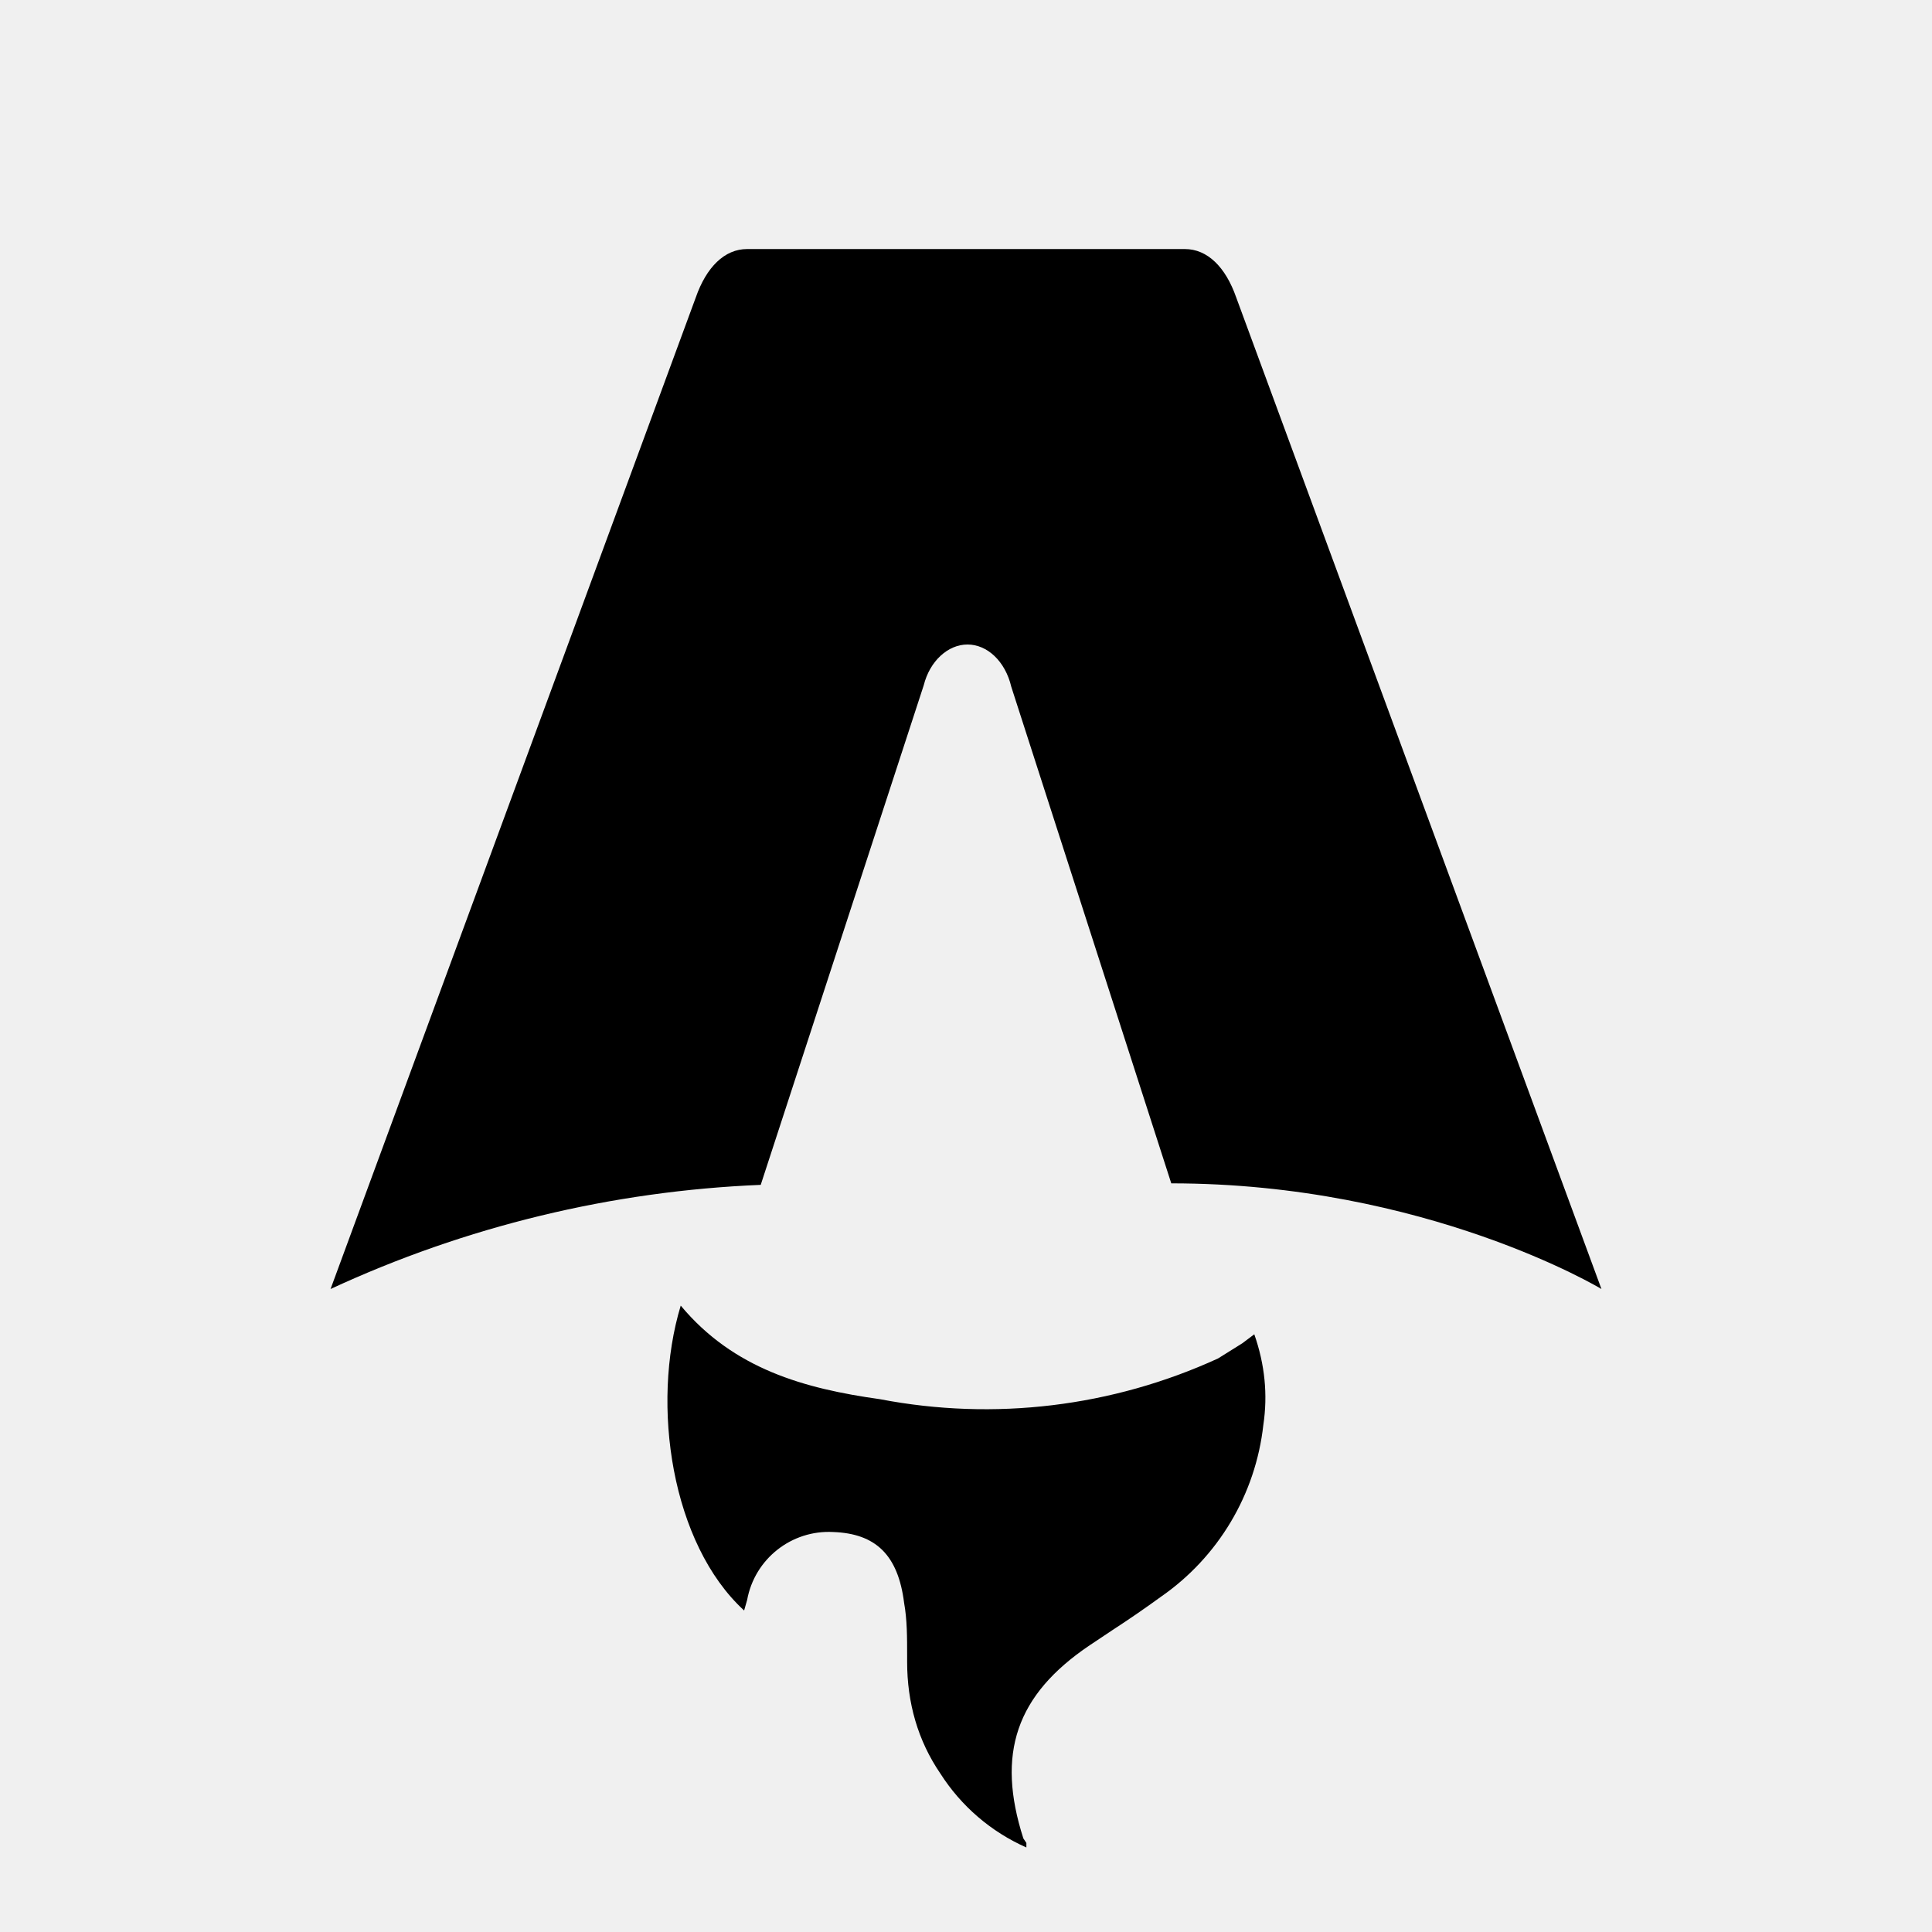
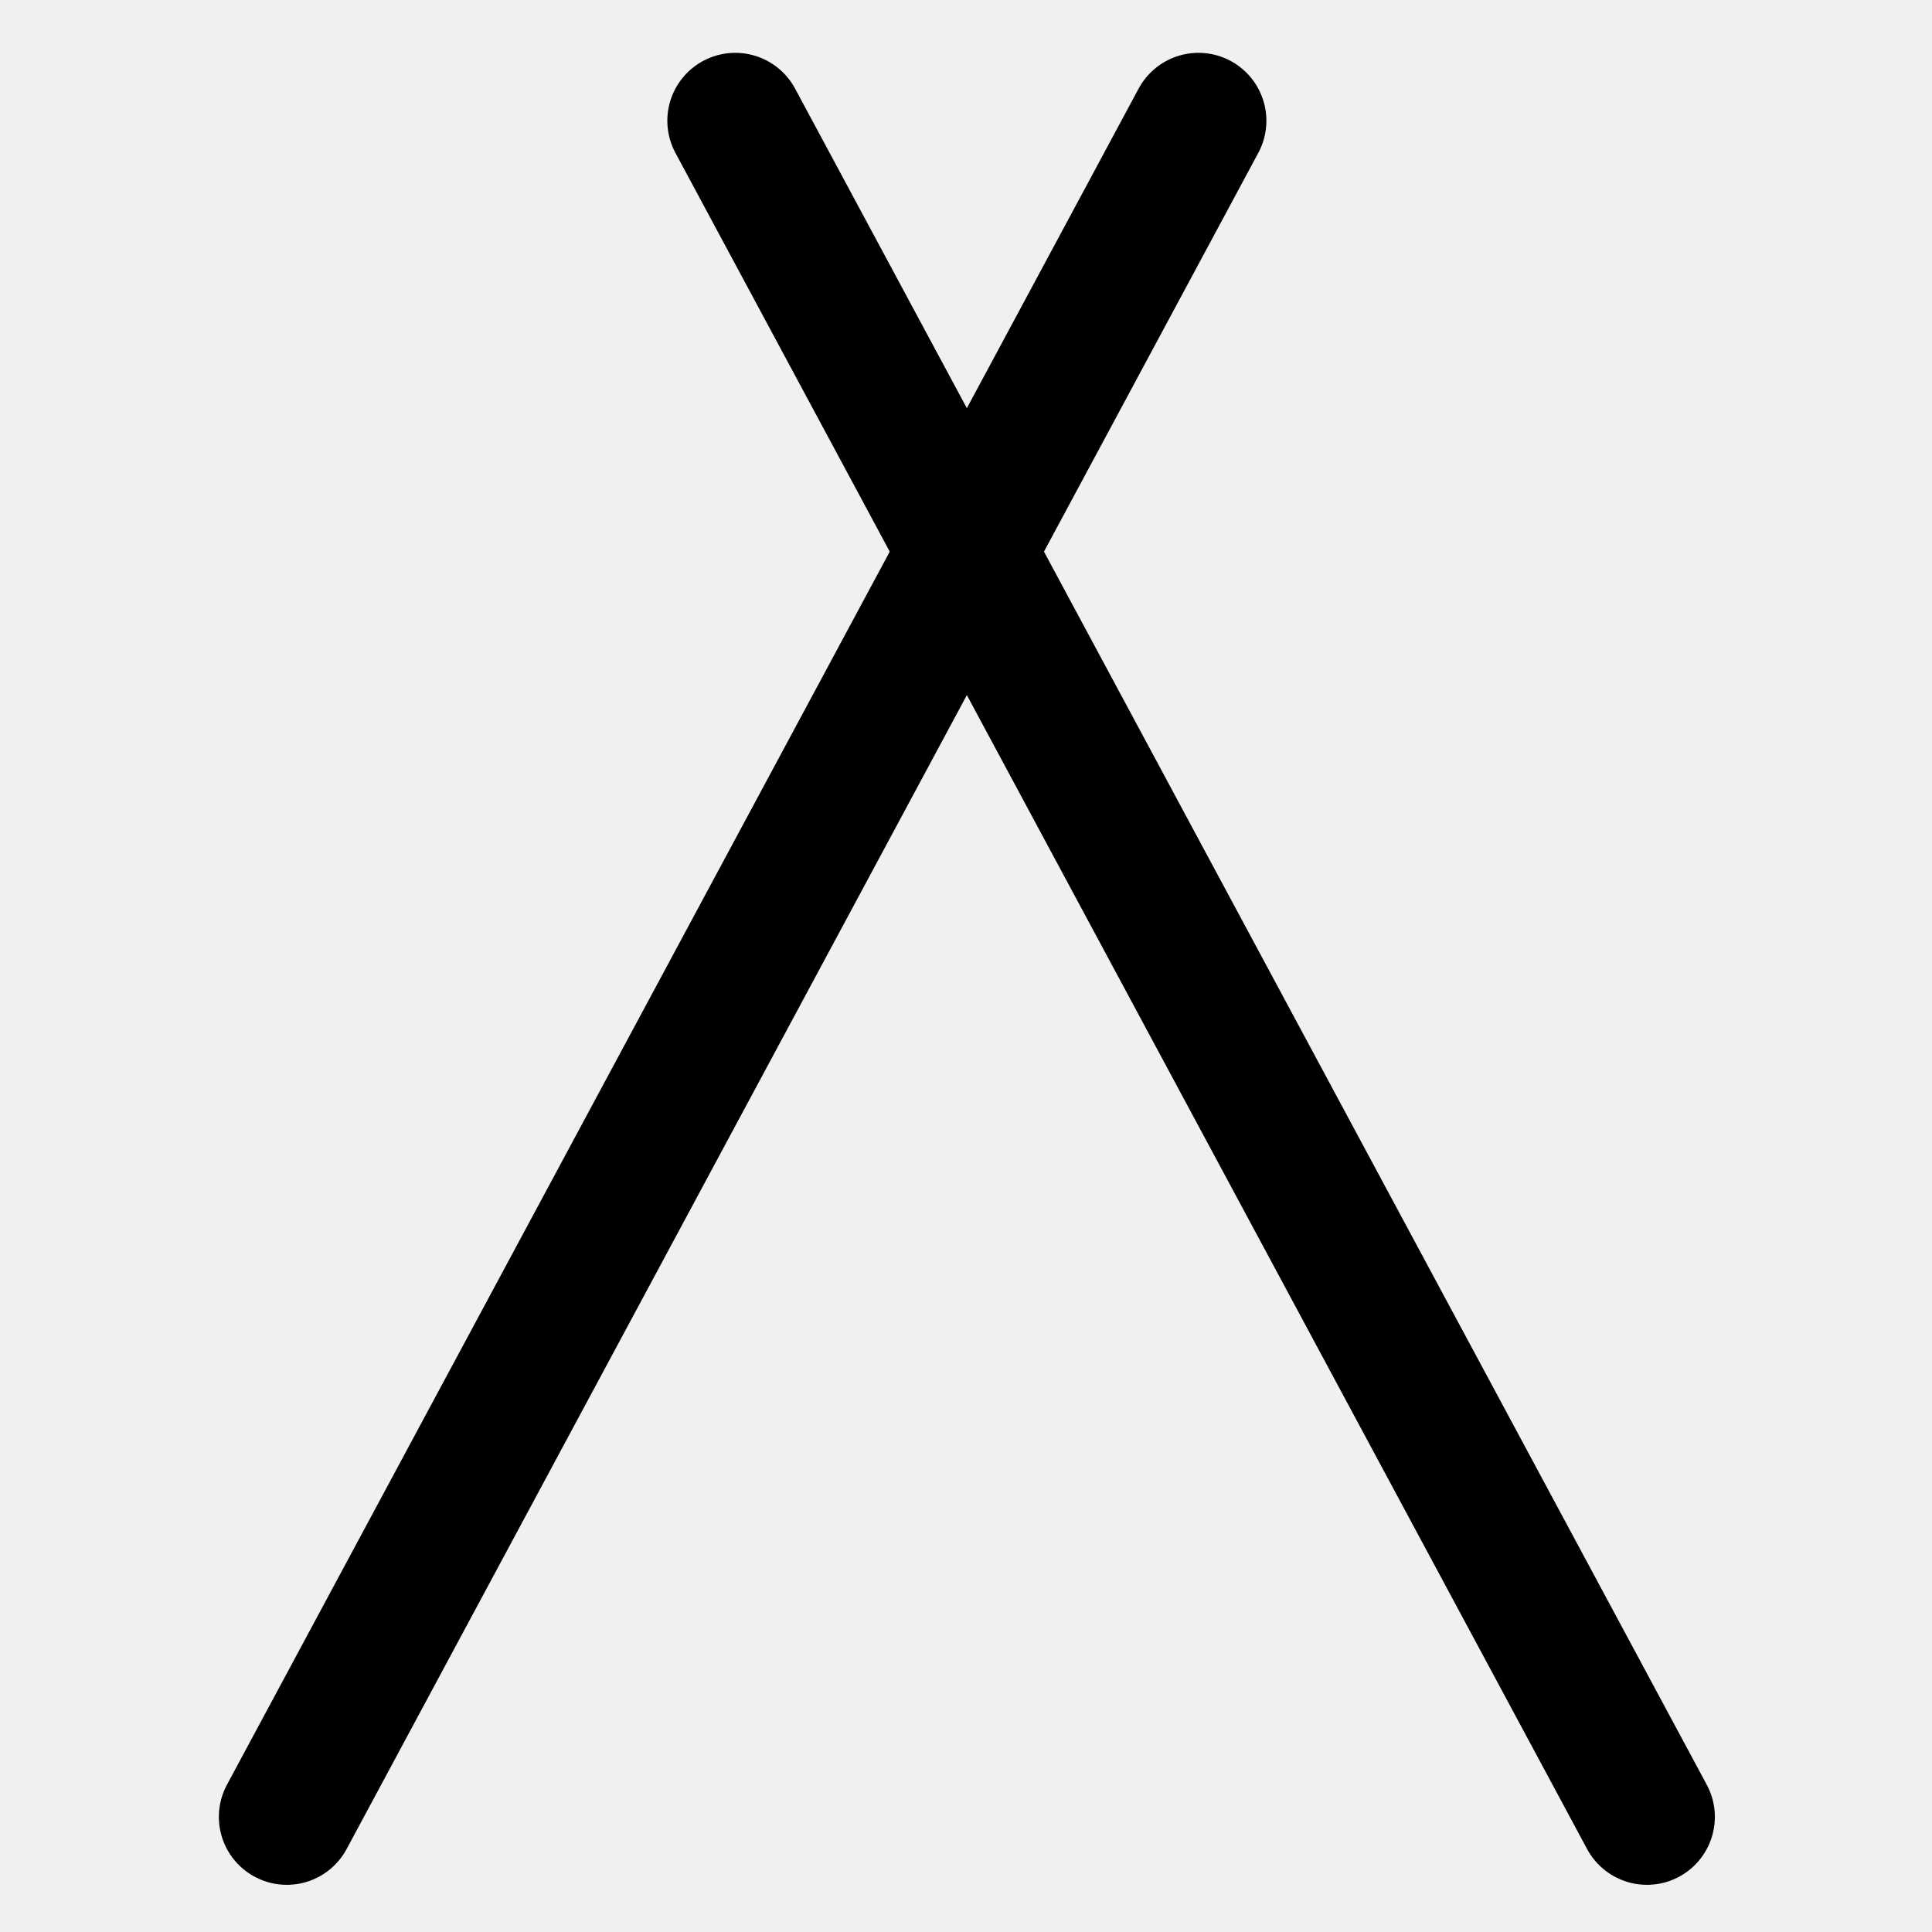
- <svg xmlns="http://www.w3.org/2000/svg" fill="none" viewBox="0 0 128 128">
-   <path d="M50.4 78.5a75.1 75.1 0 0 0-28.5 6.9l24.2-65.7c.7-2 1.9-3.2 3.4-3.2h29c1.5 0 2.7 1.2 3.4 3.2l24.2 65.7s-11.6-7-28.5-7L67 45.5c-.4-1.7-1.6-2.8-2.9-2.8-1.3 0-2.5 1.1-2.9 2.7L50.4 78.5Zm-1.1 28.2Zm-4.2-20.2c-2 6.6-.6 15.8 4.2 20.2a17.5 17.5 0 0 1 .2-.7 5.5 5.5 0 0 1 5.7-4.5c2.8.1 4.3 1.5 4.7 4.7.2 1.1.2 2.3.2 3.5v.4c0 2.7.7 5.2 2.2 7.4a13 13 0 0 0 5.7 4.9v-.3l-.2-.3c-1.8-5.6-.5-9.5 4.4-12.8l1.5-1a73 73 0 0 0 3.2-2.2 16 16 0 0 0 6.8-11.4c.3-2 .1-4-.6-6l-.8.6-1.6 1a37 37 0 0 1-22.4 2.7c-5-.7-9.7-2-13.2-6.2Z" />
+ <svg xmlns="http://www.w3.org/2000/svg" width="256" height="256" viewBox="0 0 256 256" fill="none">
  <style>
-         path { fill: #000; }
-         @media (prefers-color-scheme: dark) {
-             path { fill: #FFF; }
-         }
-     </style>
+ 		path {
+ 			stroke: black;
+ 		}
+ 		@media ( prefers-color-scheme: dark ) {
+ 			path {
+ 				stroke: white;
+ 			}
+ 		}
+ 	</style>
+   <path d="M38 240.748L158.802 16" stroke-width="18" stroke-linecap="round" />
+   <path d="M218.227 240.748L97.425 16" stroke-width="18" stroke-linecap="round" />
</svg>
